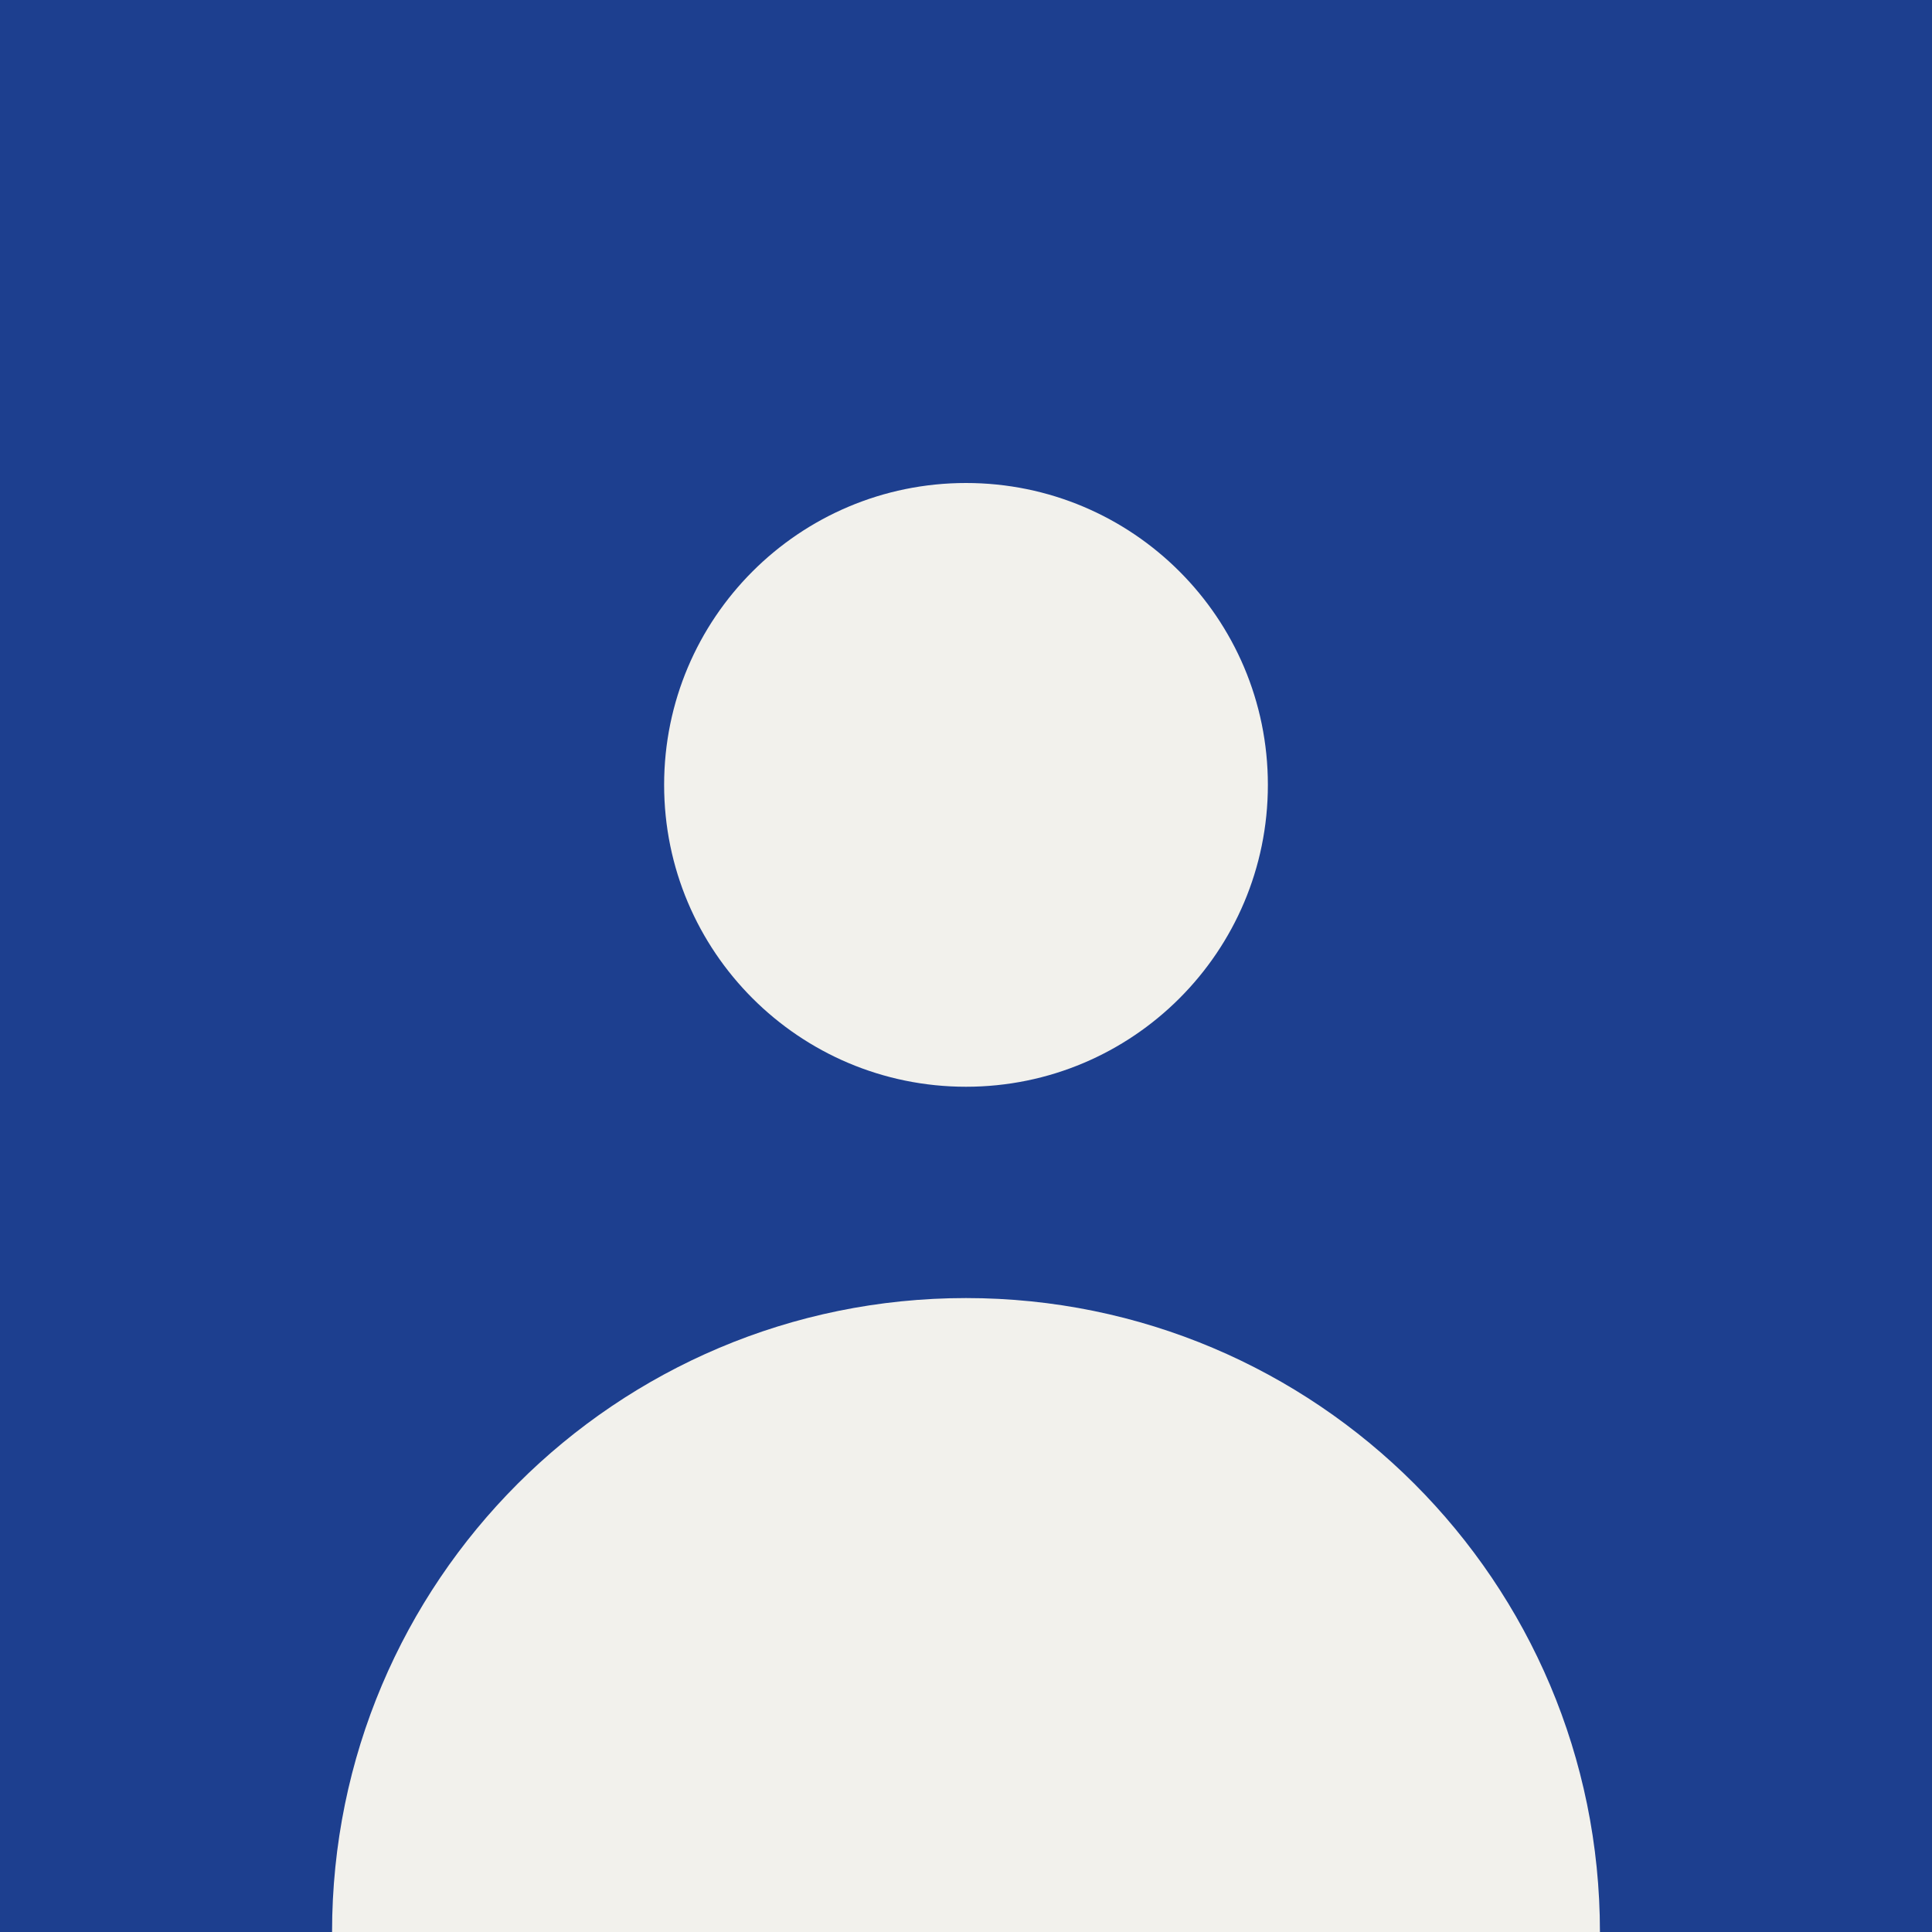
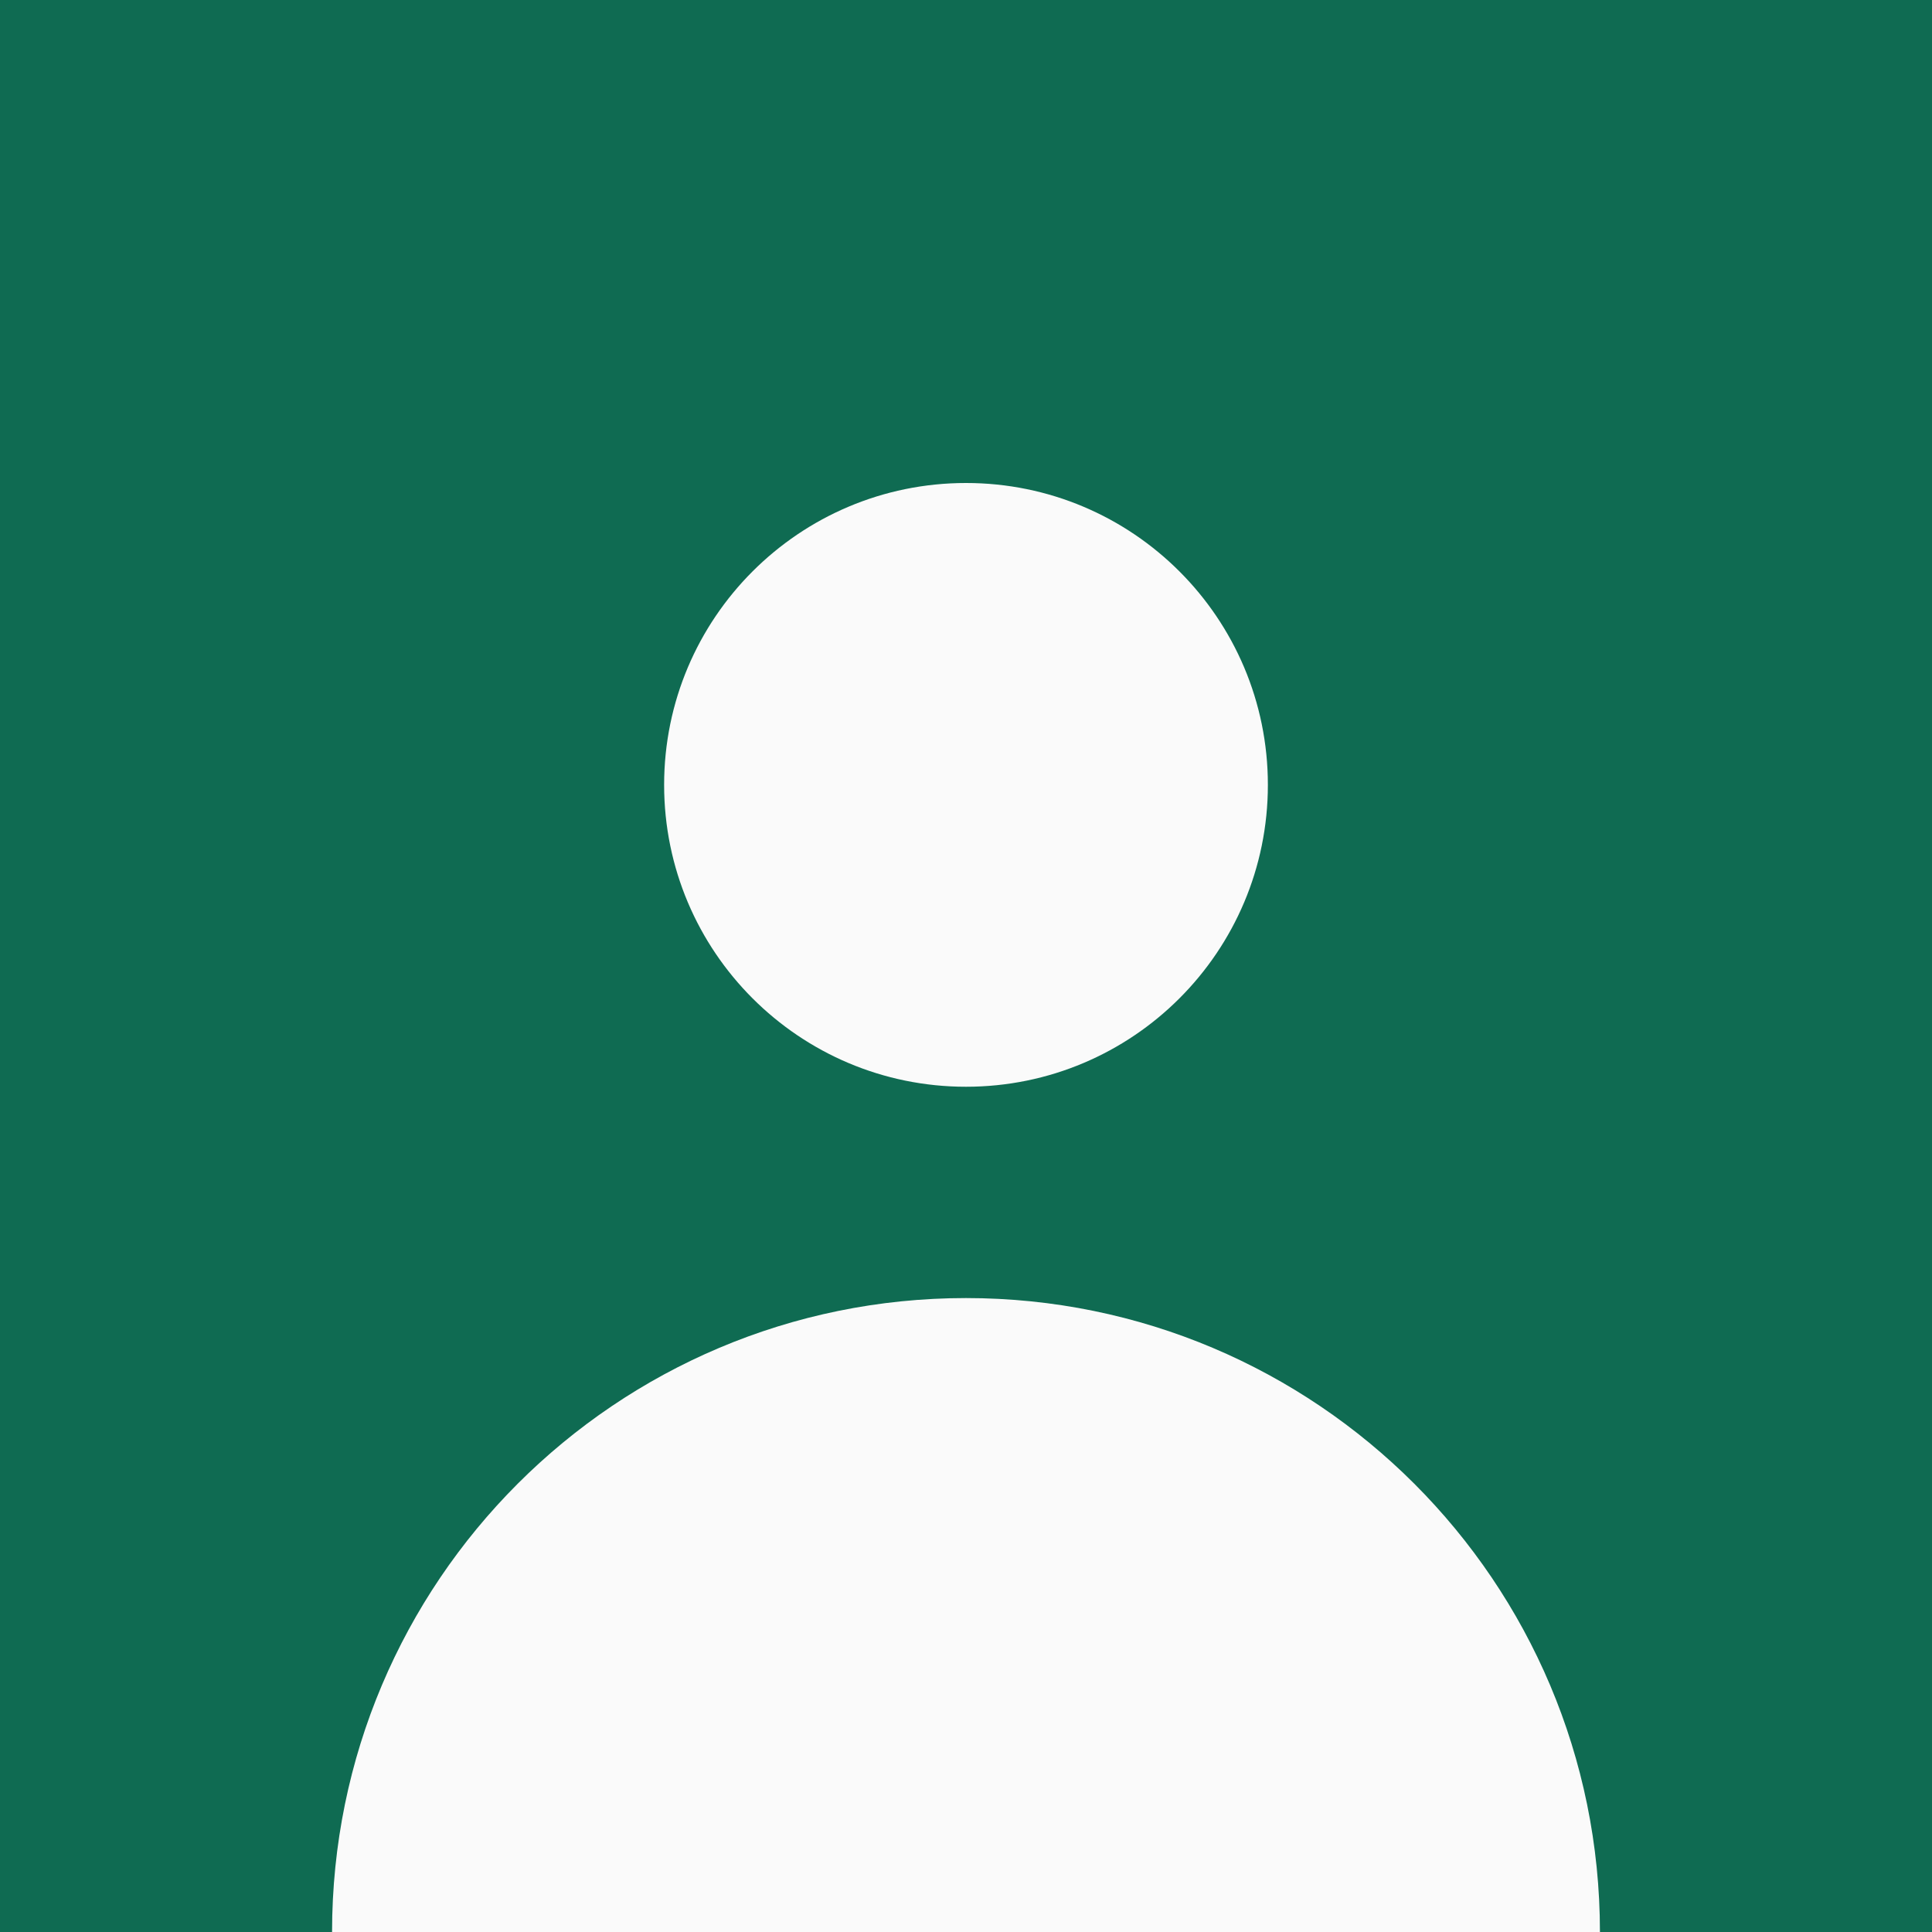
<svg xmlns="http://www.w3.org/2000/svg" viewBox="0 0 32 32" width="32" height="32">
-   <rect width="32" height="32" fill="#1d3f8f" />
-   <circle cx="16" cy="13" r="5" fill="#f2f1ec" />
-   <path d="M5.5 32c0-5.8 4.7-10.5 10.5-10.5S26.5 26.2 26.5 32Z" fill="#f2f1ec" />
+   <rect width="32" height="32" fill="#0f6b52" />
+   <circle cx="16" cy="13" r="5" fill="#fafafa" />
+   <path d="M5.5 32c0-5.8 4.7-10.5 10.5-10.5S26.5 26.2 26.5 32Z" fill="#fafafa" />
</svg>
